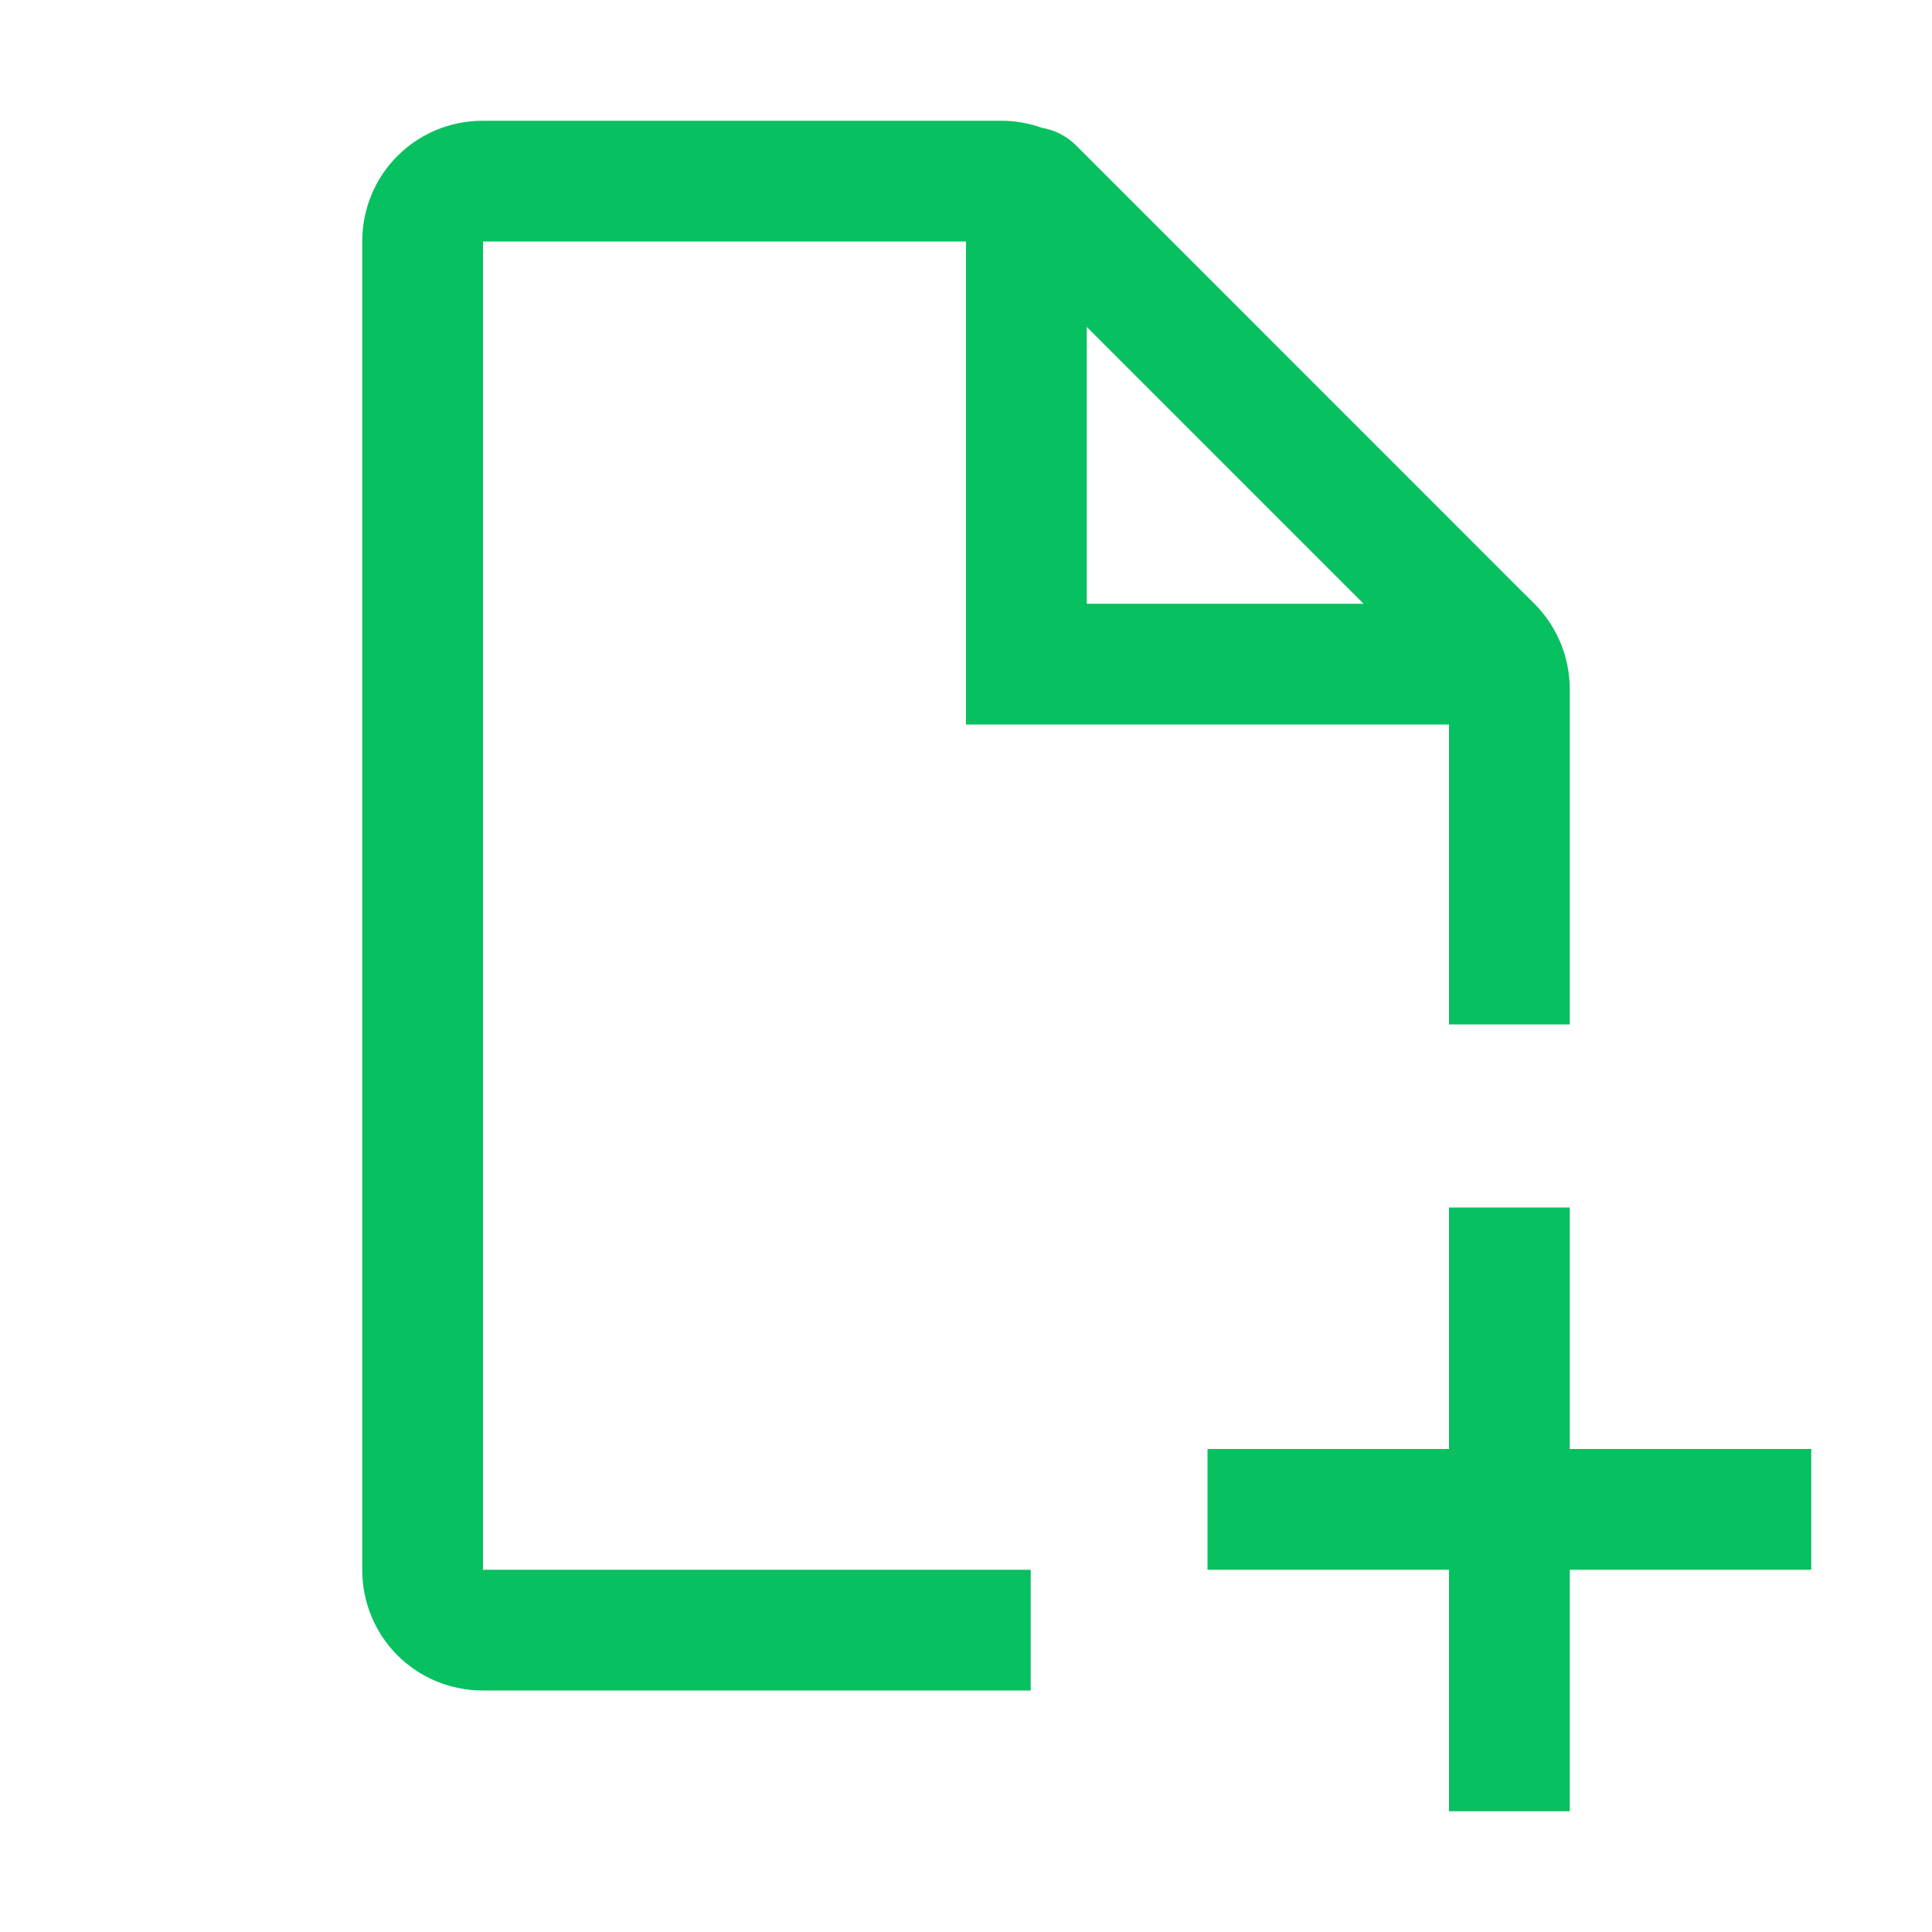
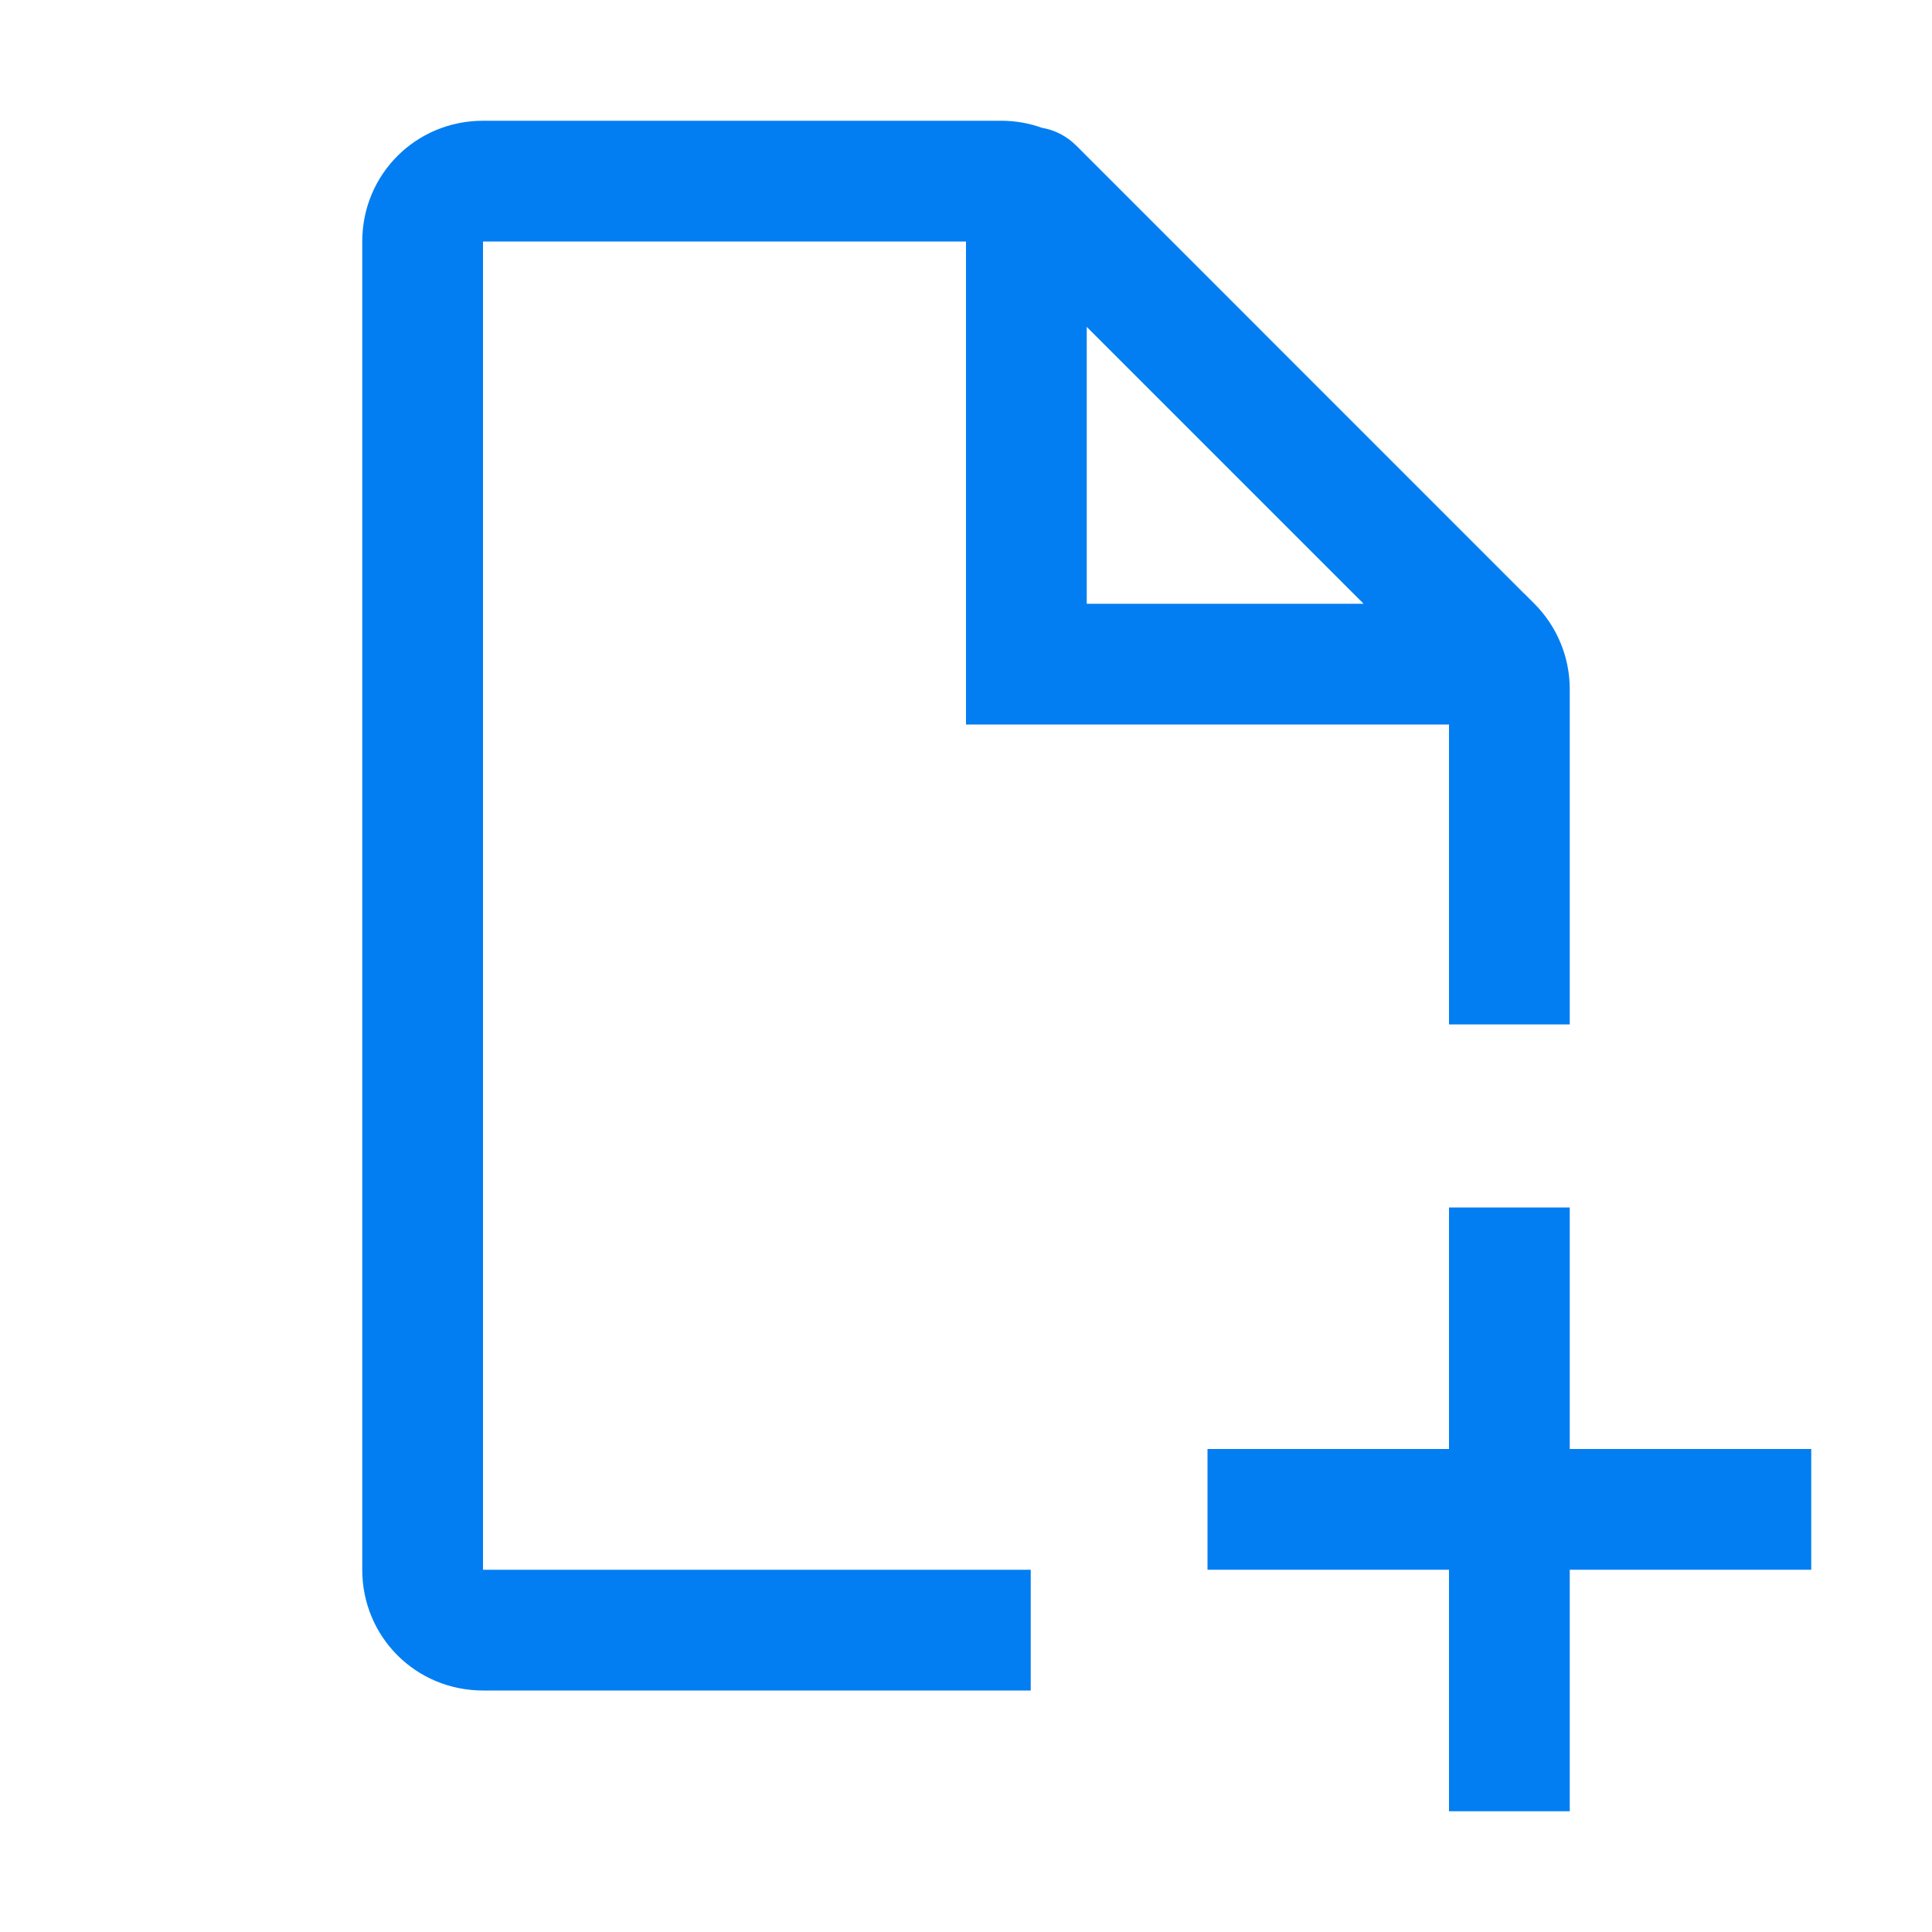
<svg xmlns="http://www.w3.org/2000/svg" fill="none" viewBox="0 0 20 20" class="g8nqf16e8__design-iconfont" width="128" height="128">
-   <path d="M5 1.25C4.305 1.25 3.75 1.805 3.75 2.5V16.25C3.75 16.945 4.305 17.5 5 17.5H10.67V16.25H5V2.5H10V7.5H15V10.605H16.25V7.134C16.25 6.802 16.118 6.484 15.884 6.25L15.781 6.147L15.779 6.146L11.142 1.508C11.036 1.402 10.91 1.344 10.786 1.323C10.652 1.275 10.511 1.25 10.366 1.25H5ZM14.116 6.25H11.25V3.384L14.116 6.25Z" fill="#07C05F" />
-   <path d="M15 18.75V16.25H12.5V15H15V12.5H16.25V15H18.75V16.25H16.25V18.75H15Z" fill="#07C05F" />
+   <path d="M5 1.25C4.305 1.25 3.75 1.805 3.75 2.5V16.25C3.75 16.945 4.305 17.5 5 17.5H10.67V16.25H5V2.5H10V7.5H15V10.605H16.25V7.134C16.25 6.802 16.118 6.484 15.884 6.25L15.781 6.147L15.779 6.146L11.142 1.508C11.036 1.402 10.91 1.344 10.786 1.323C10.652 1.275 10.511 1.25 10.366 1.25H5ZM14.116 6.25H11.25V3.384L14.116 6.25Z" fill="#037EF2" />
+   <path d="M15 18.75V16.25H12.5V15H15V12.5H16.25V15H18.75V16.25H16.25V18.75H15Z" fill="#037EF2" />
</svg>
